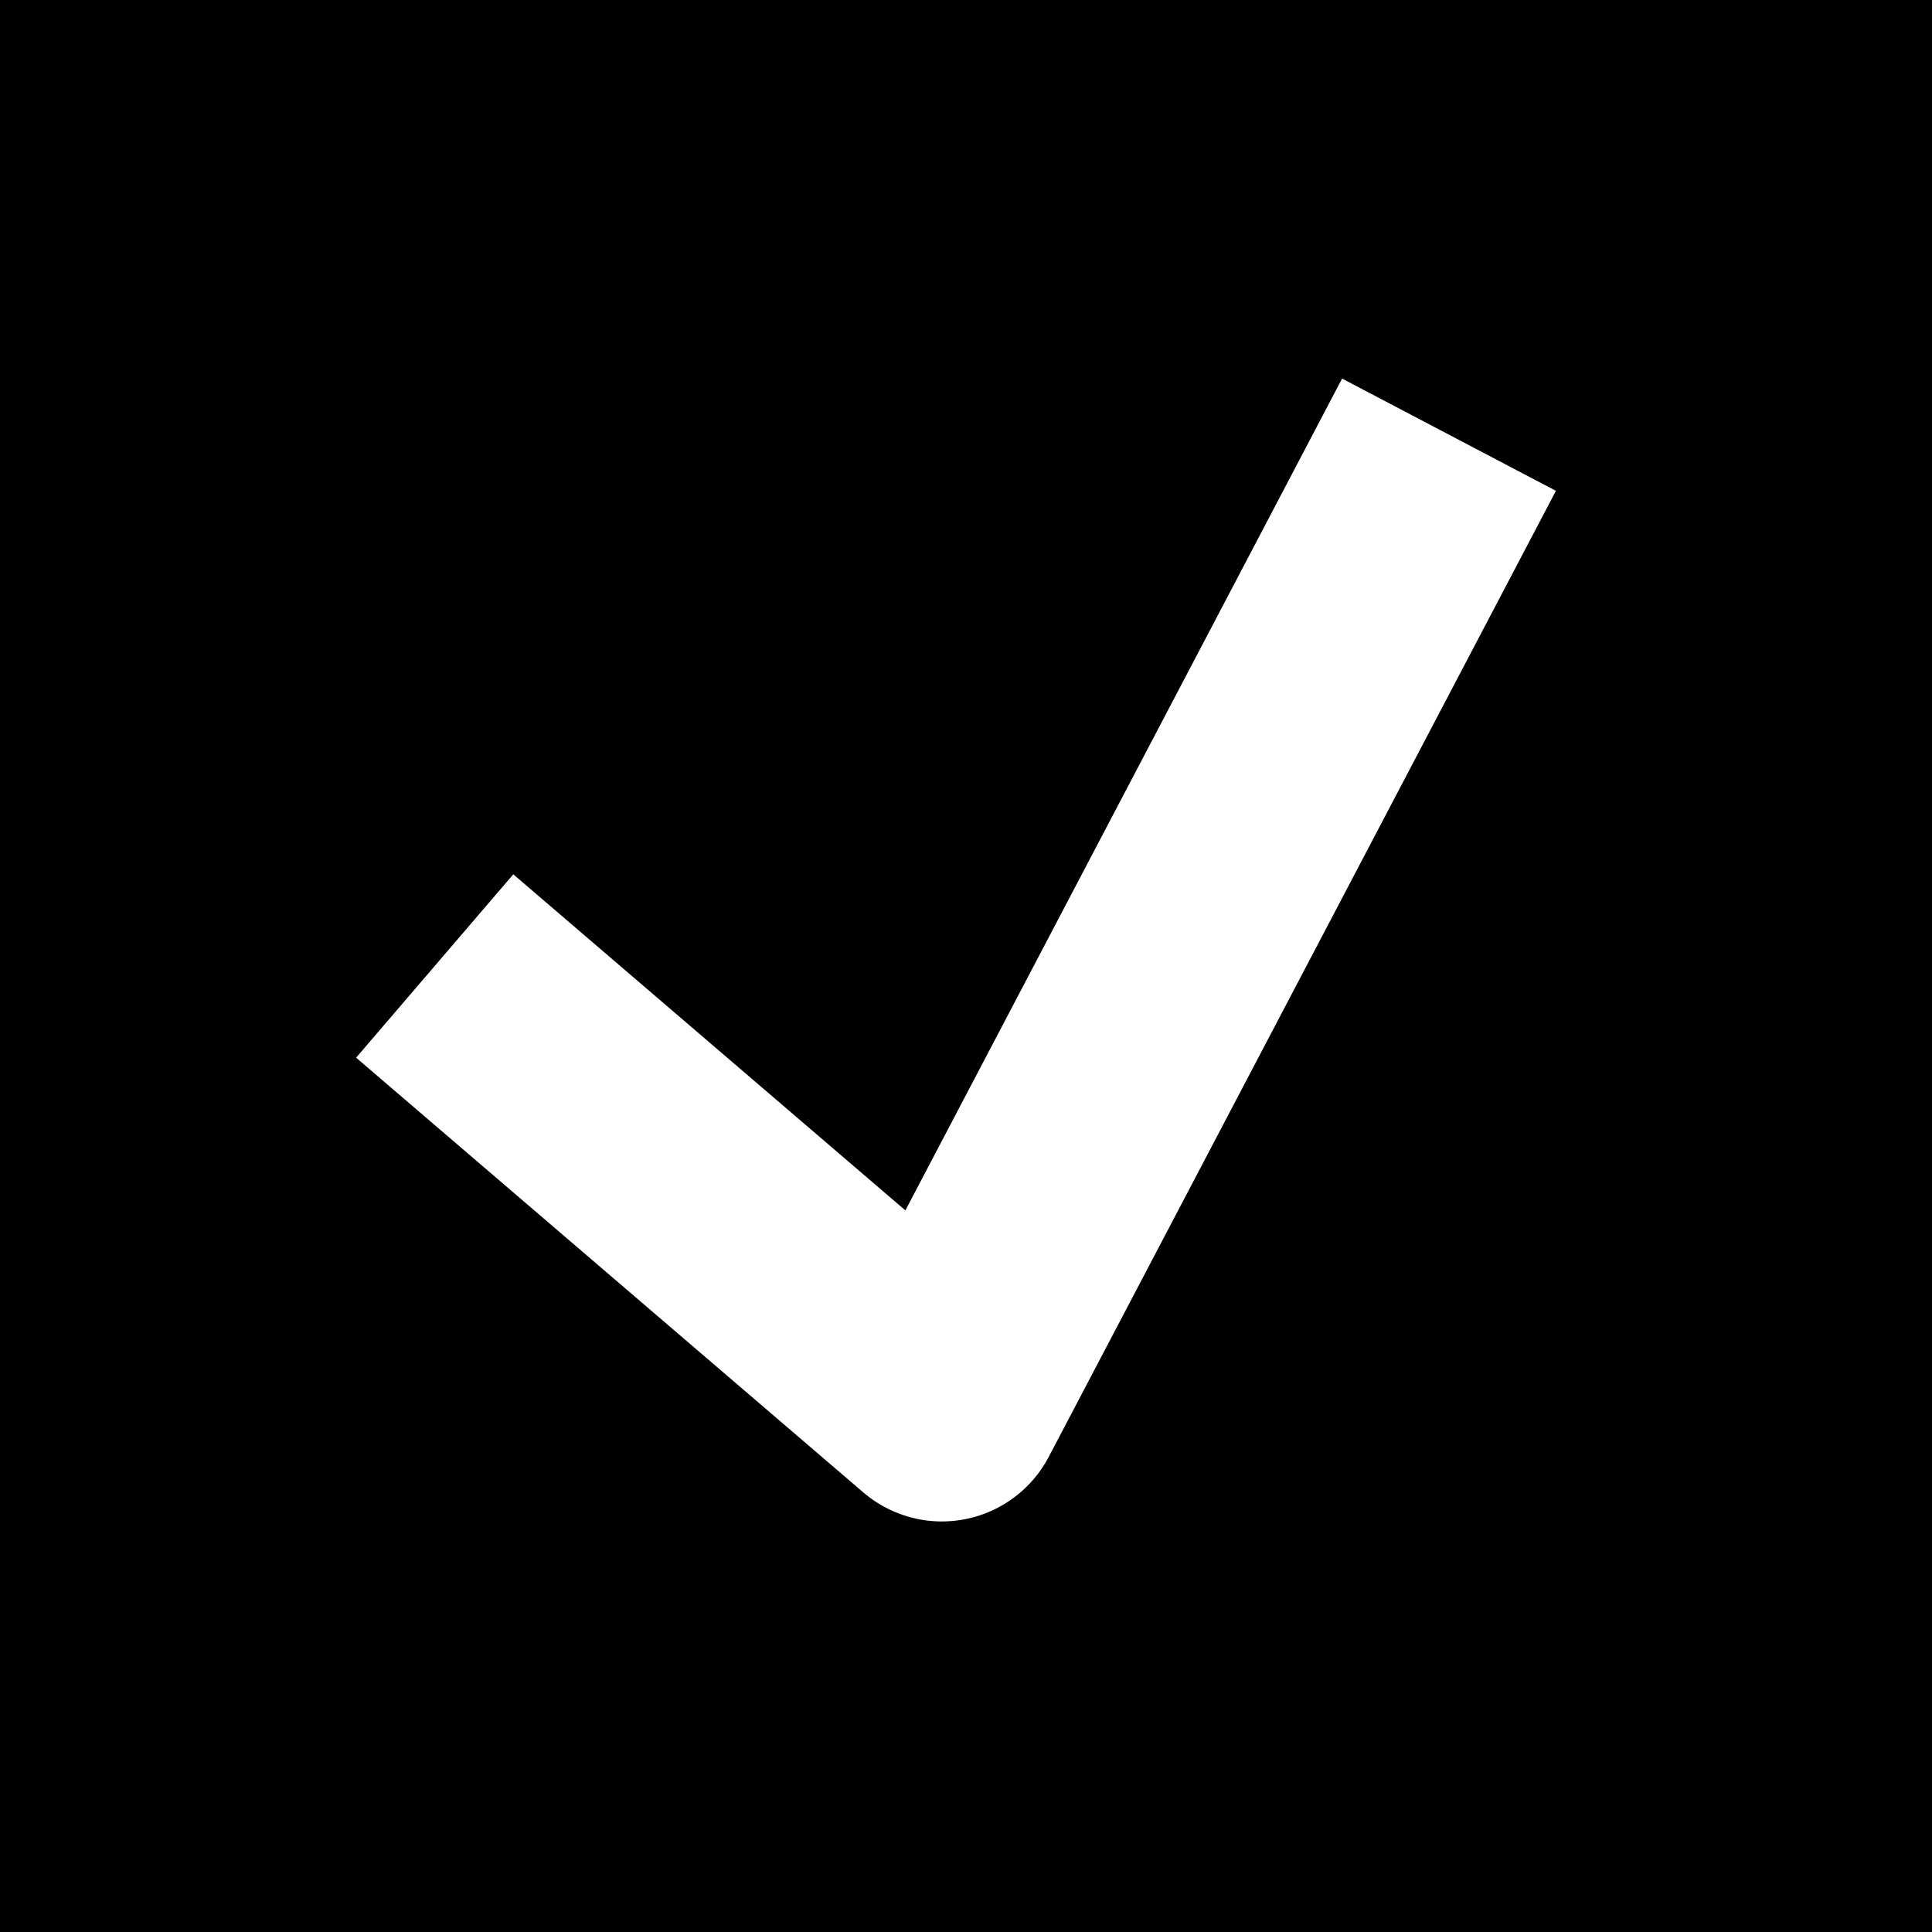
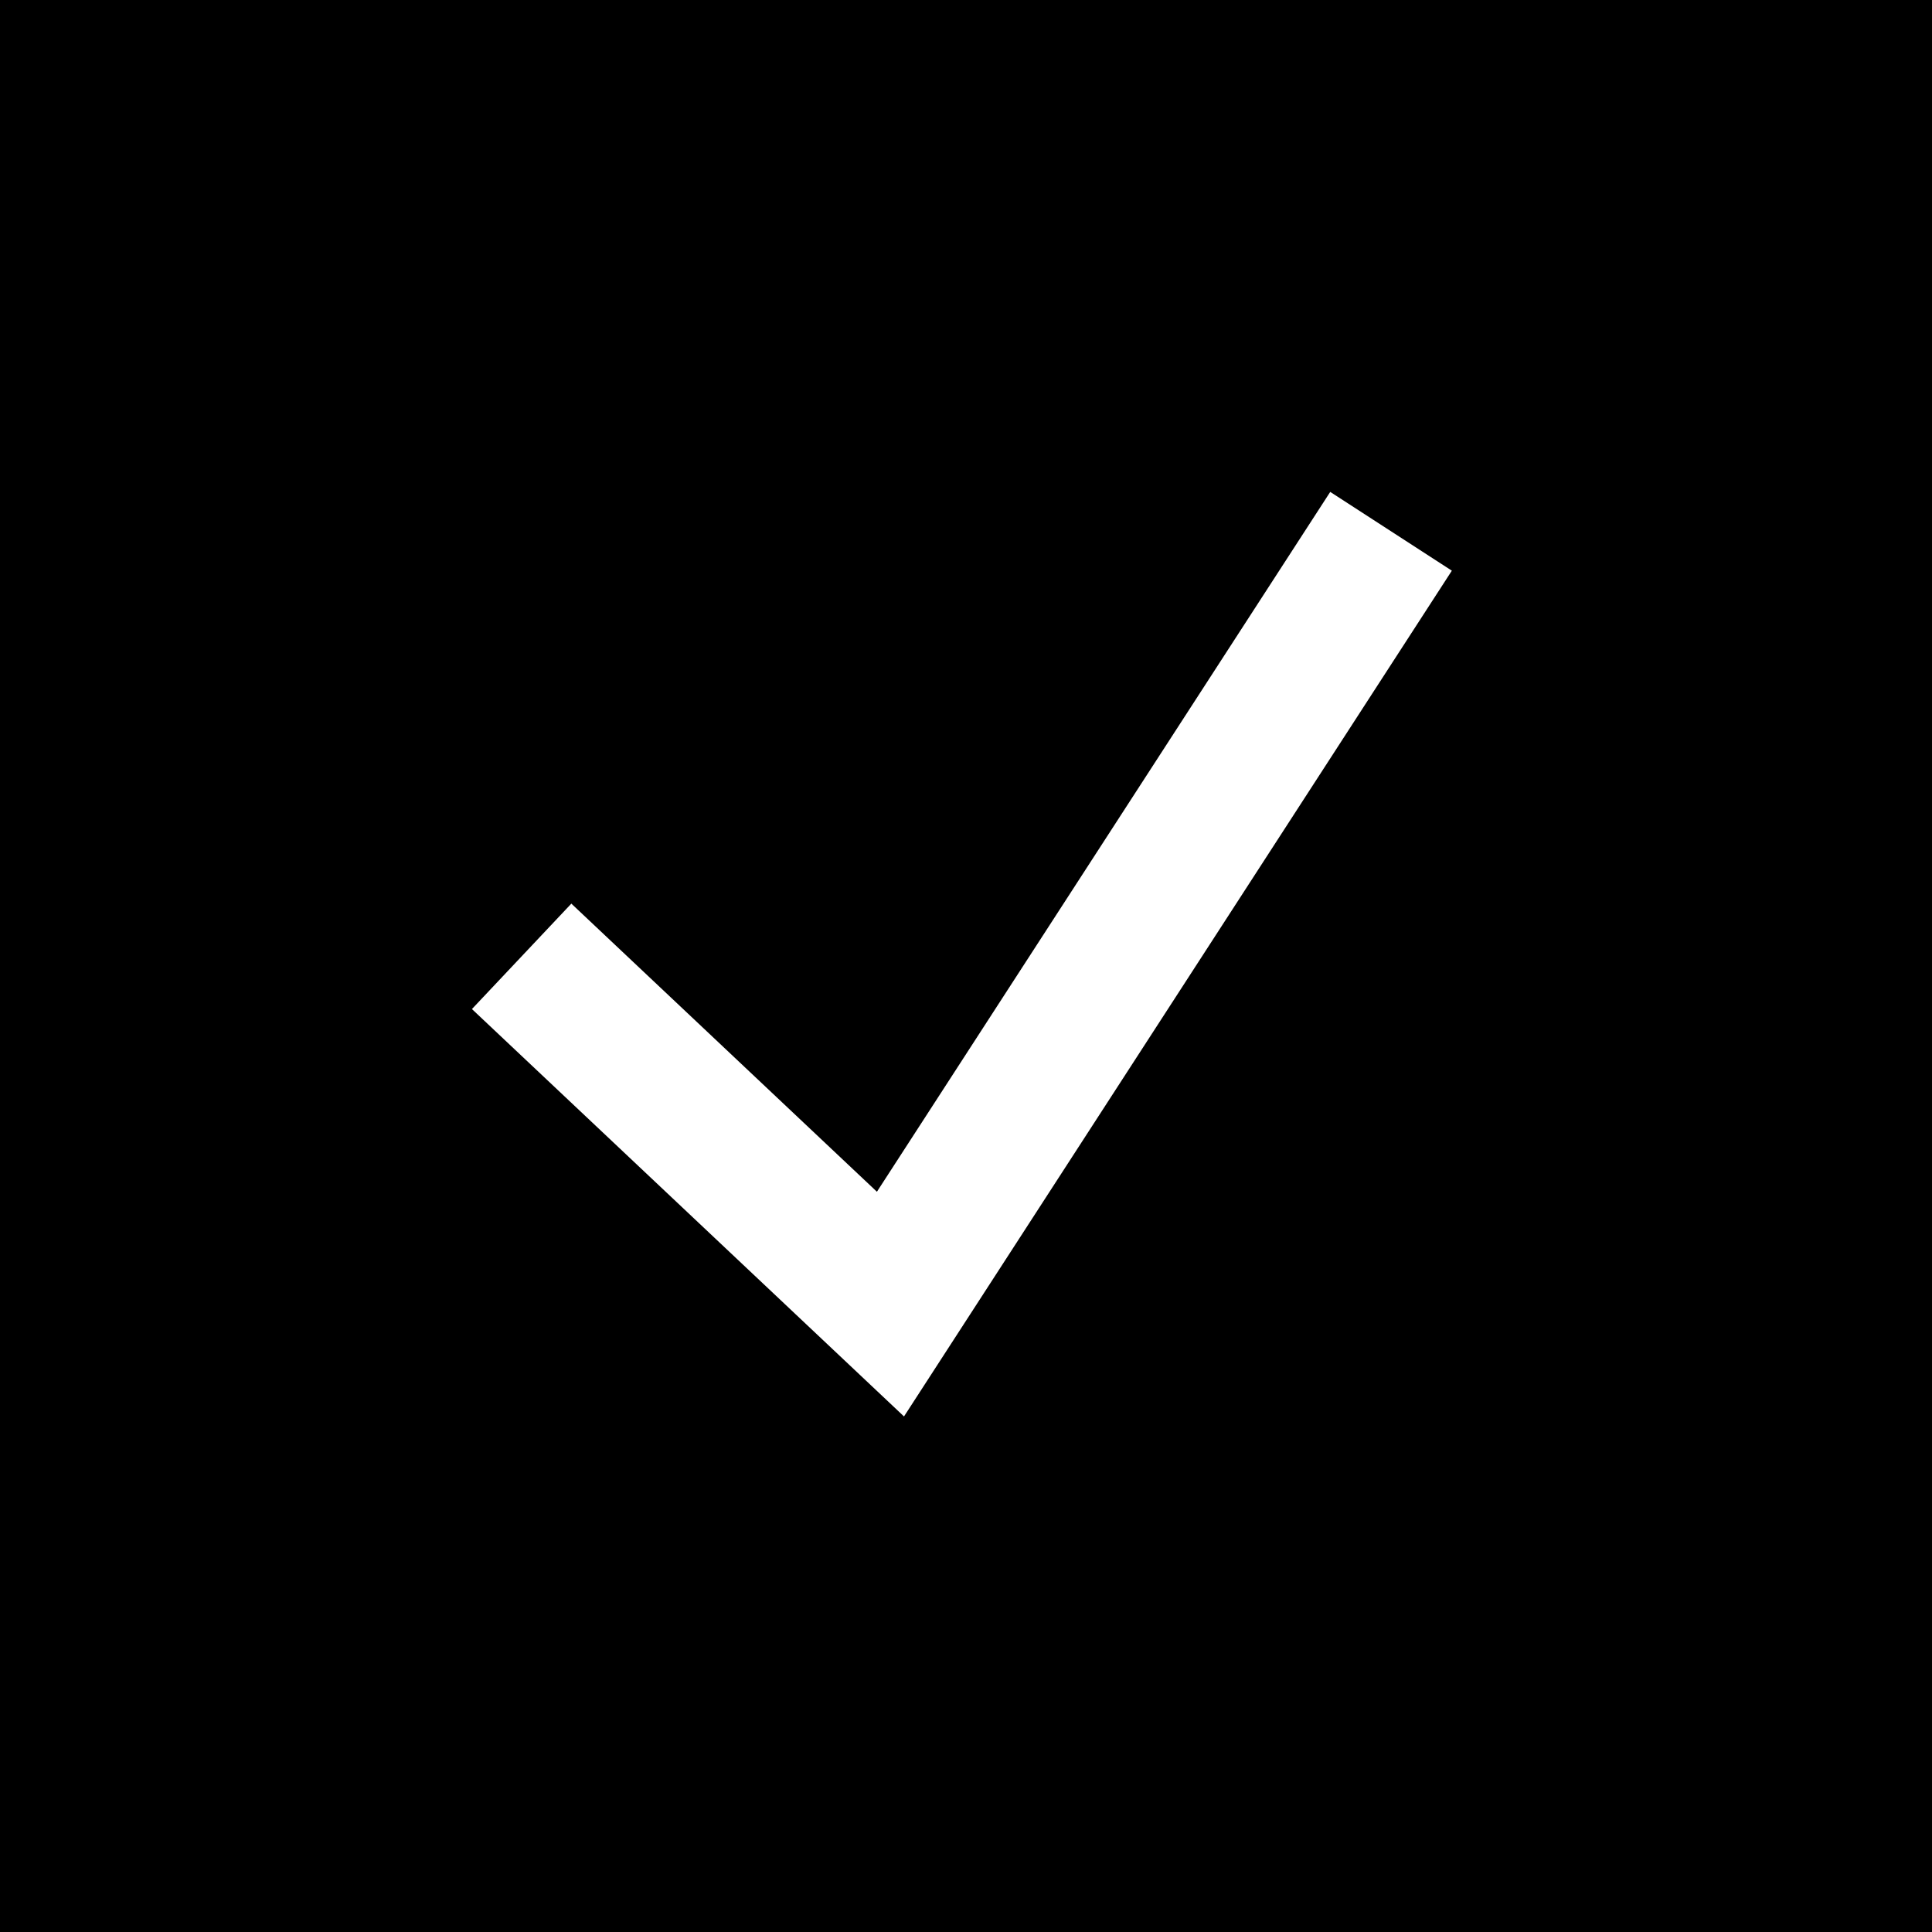
<svg xmlns="http://www.w3.org/2000/svg" width="40px" height="40px" viewBox="0 0 40 40" version="1.1">
  <g id="Artboard" stroke="none" stroke-width="1" fill="none" fill-rule="evenodd">
    <rect fill="#000000" x="0" y="0" width="40" height="40" />
-     <polyline id="Path-2" stroke="#FFFFFF" stroke-width="5" stroke-linejoin="round" points="9 20 19.5 29 30 9" />
+     <polyline id="Path-2" stroke="#FFFFFF" stroke-width="3" points="10.8 19.8 18.436 27 28.8 11" />
  </g>
</svg>
